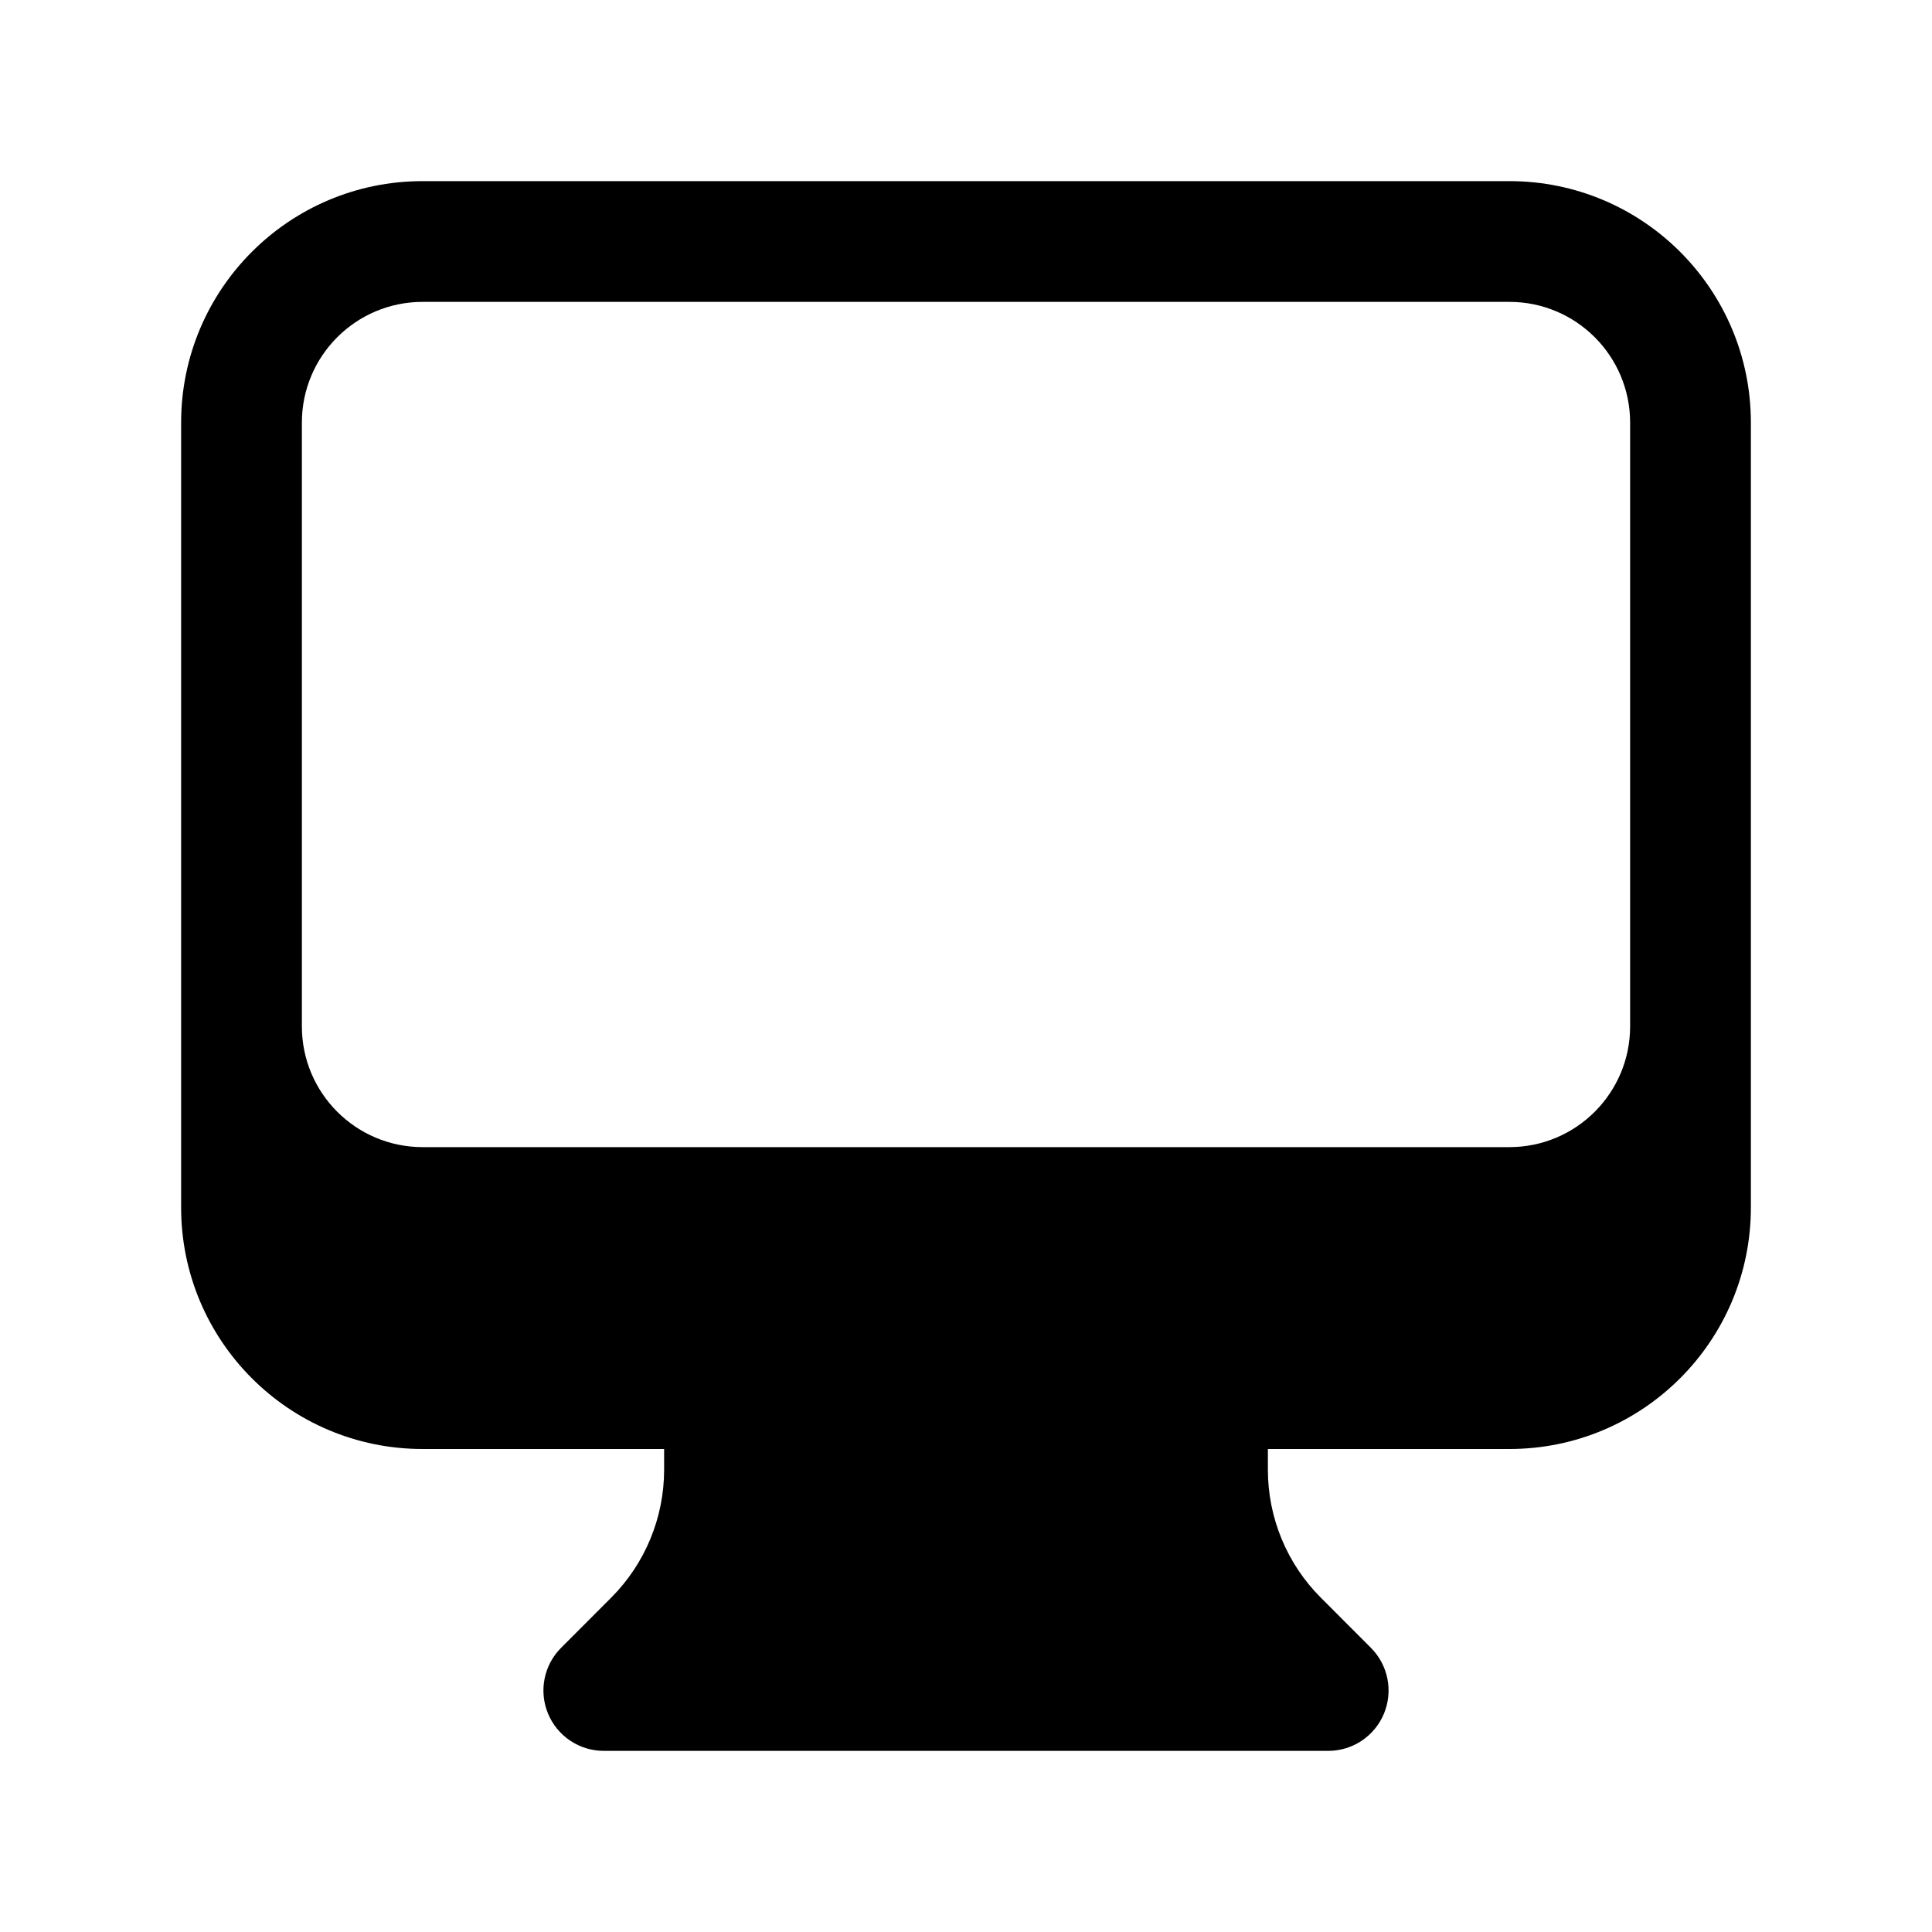
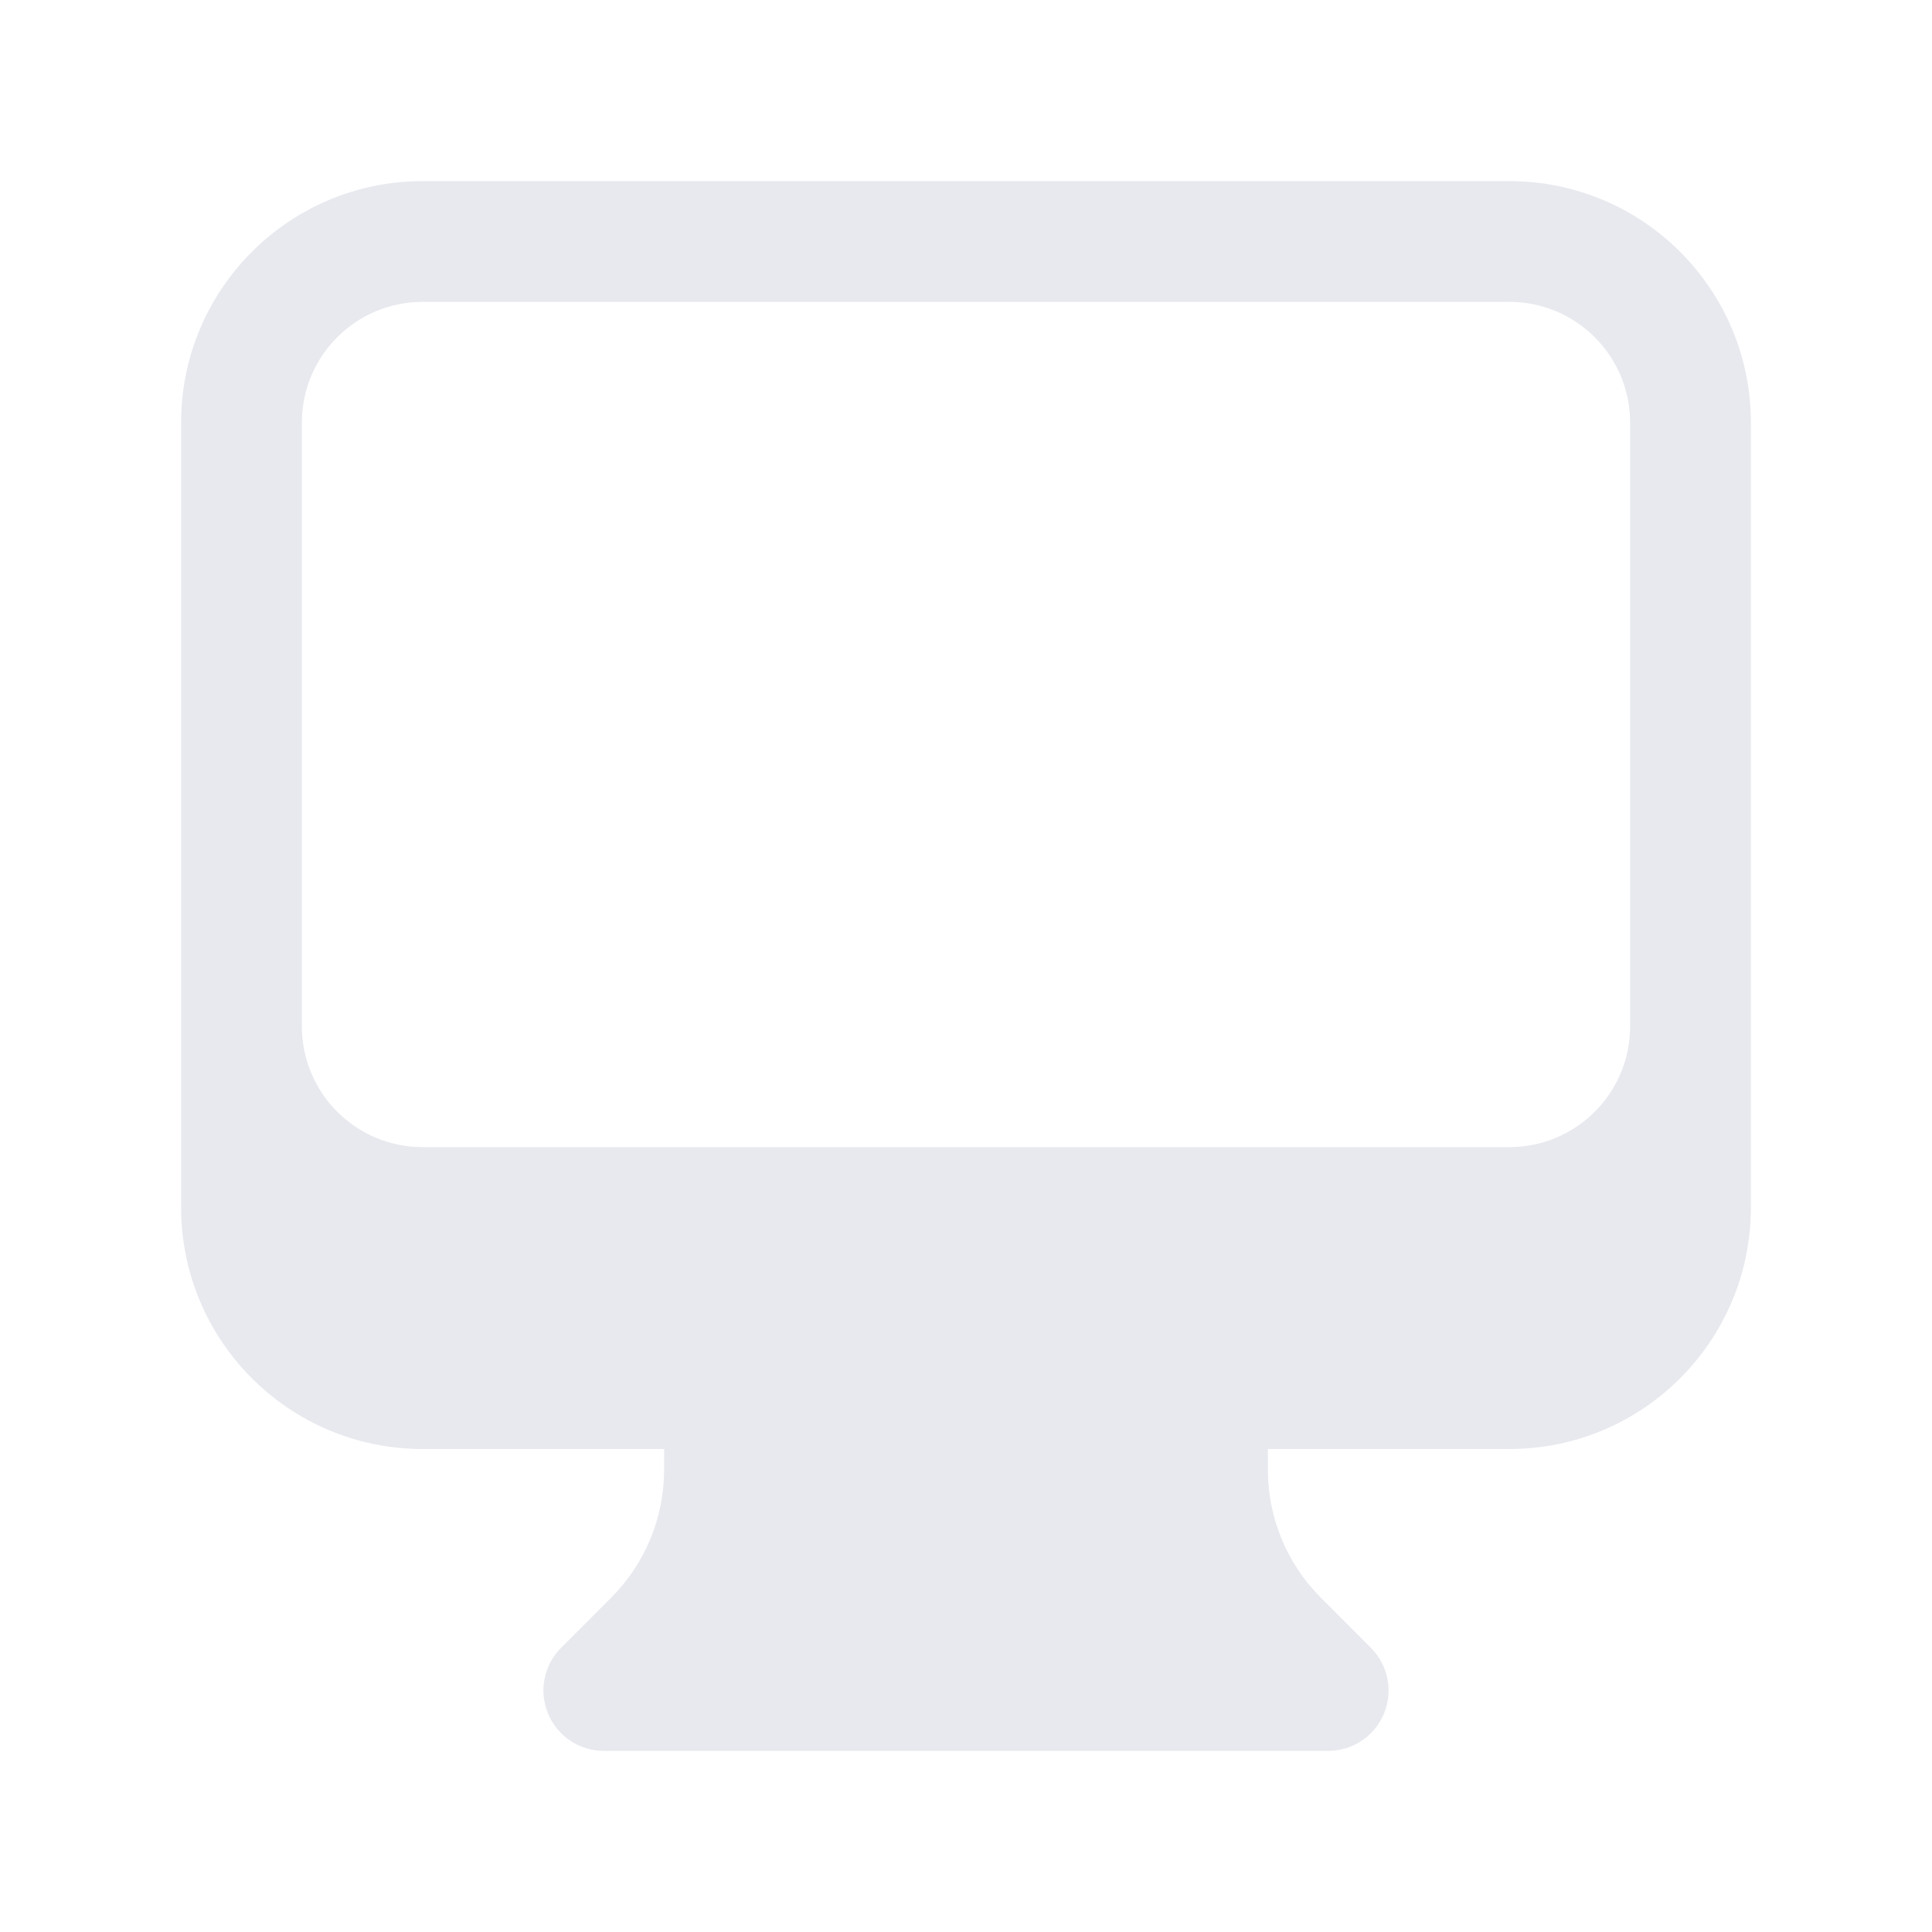
<svg xmlns="http://www.w3.org/2000/svg" width="32" height="32" viewBox="0 0 24 24">
-   <path fill="currentColor" fill-rule="evenodd" d="M2.25 5.25a3 3 0 0 1 3-3h13.5a3 3 0 0 1 3 3V15a3 3 0 0 1-3 3h-3v.257c0 .597.237 1.17.659 1.591l.621.622a.75.75 0 0 1-.53 1.28h-9a.75.75 0 0 1-.53-1.28l.621-.622a2.25 2.25 0 0 0 .659-1.59V18h-3a3 3 0 0 1-3-3V5.25Zm1.5 0v7.5a1.5 1.5 0 0 0 1.5 1.5h13.5a1.5 1.5 0 0 0 1.5-1.5v-7.5a1.5 1.5 0 0 0-1.5-1.5H5.25a1.5 1.5 0 0 0-1.5 1.5Z" clip-rule="evenodd" />
+   <path fill="#e7e9ee" fill-rule="evenodd" d="M2.25 5.25a3 3 0 0 1 3-3h13.5a3 3 0 0 1 3 3V15a3 3 0 0 1-3 3h-3v.257c0 .597.237 1.17.659 1.591l.621.622a.75.75 0 0 1-.53 1.28h-9a.75.75 0 0 1-.53-1.28l.621-.622a2.25 2.25 0 0 0 .659-1.59V18h-3a3 3 0 0 1-3-3V5.25Zm1.5 0v7.5a1.5 1.5 0 0 0 1.5 1.5h13.5a1.5 1.5 0 0 0 1.5-1.5v-7.5a1.5 1.5 0 0 0-1.5-1.5H5.25a1.5 1.5 0 0 0-1.5 1.5Z" clip-rule="evenodd" />
</svg>
